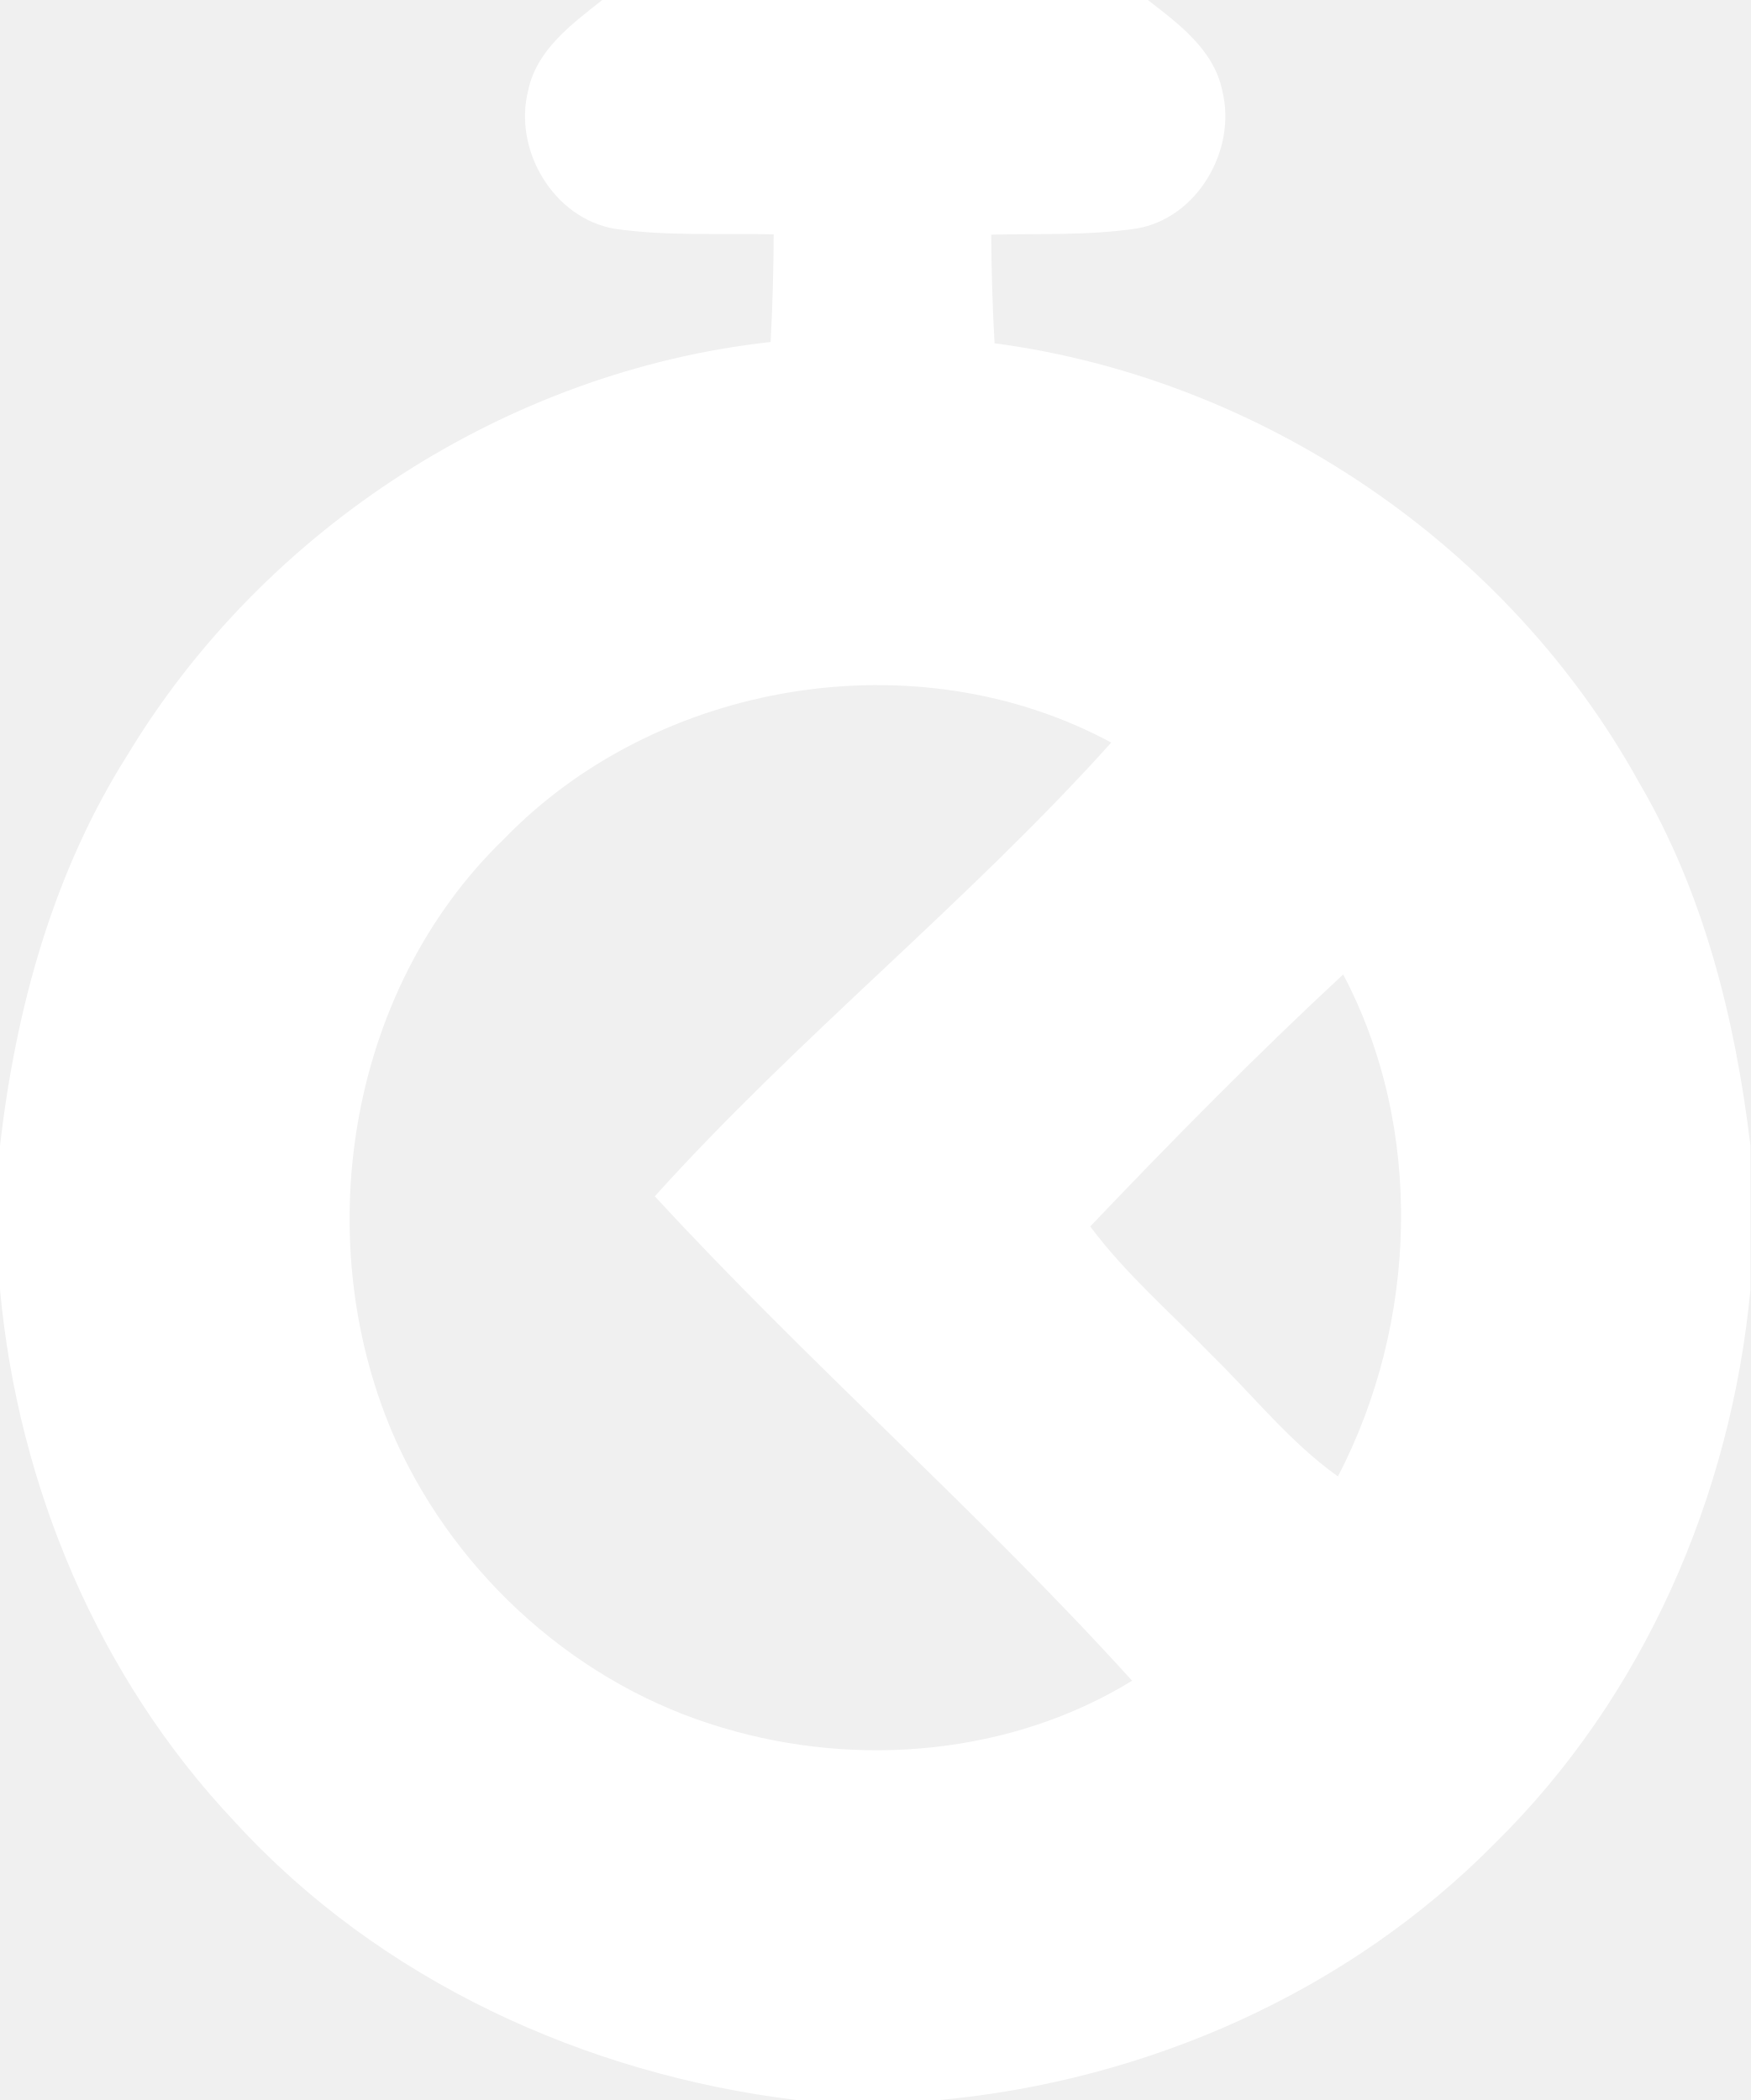
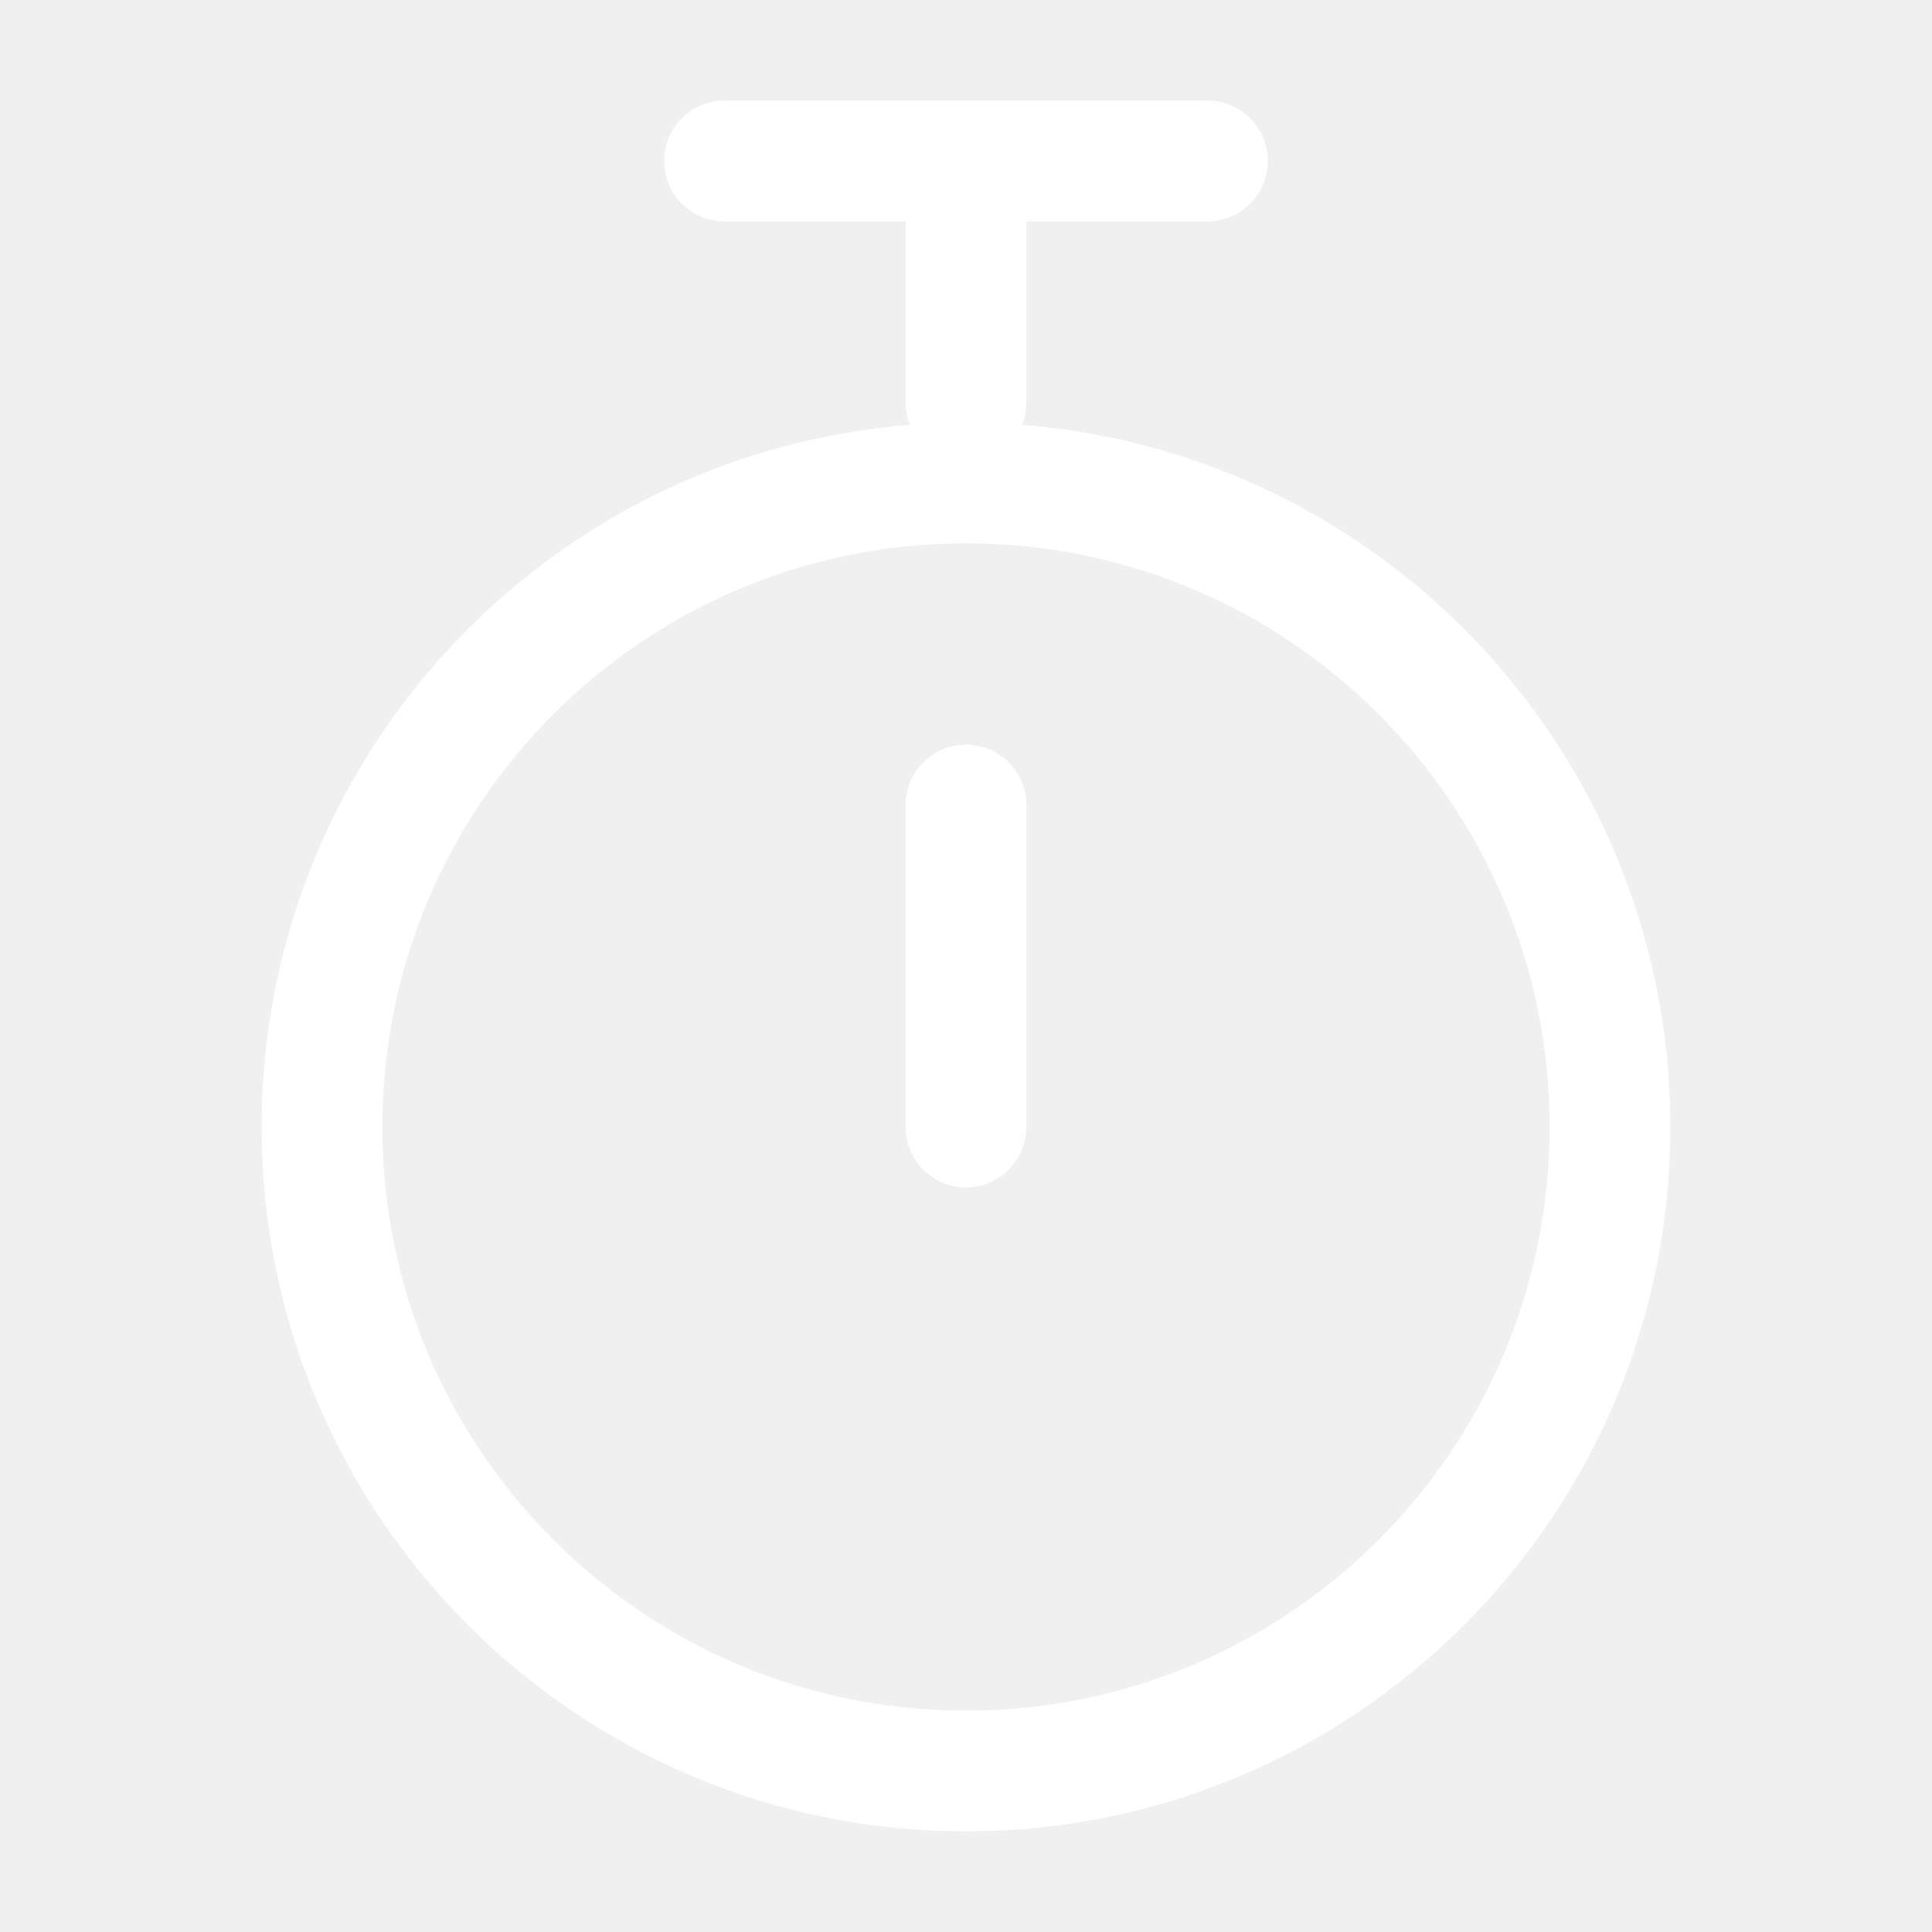
- <svg xmlns="http://www.w3.org/2000/svg" width="120pt" height="144pt" viewBox="0 0 120 144" version="1.1">
-   <g id="#ffffffff">
-     <path fill="#ffffff" opacity="1.00" d=" M 41.29 0.00 L 78.69 0.00 C 80.80 1.63 83.22 3.42 83.79 6.21 C 84.81 10.26 82.08 15.01 77.85 15.68 C 74.57 16.16 71.25 16.01 67.95 16.09 C 67.97 18.58 68.04 21.06 68.18 23.54 C 86.55 25.98 103.40 37.43 112.36 53.65 C 116.81 61.23 118.96 69.90 120.00 78.56 L 120.00 88.43 C 118.66 102.62 112.66 116.41 102.44 126.44 C 92.39 136.62 78.61 142.68 64.42 144.00 L 54.60 144.00 C 40.09 142.23 26.03 135.79 16.10 124.93 C 6.75 115.04 1.24 101.91 0.00 88.42 L 0.00 78.57 C 1.08 69.17 3.64 59.82 8.74 51.77 C 18.09 36.26 34.80 25.44 52.83 23.45 C 52.96 20.99 53.03 18.53 53.04 16.07 C 49.42 15.98 45.76 16.21 42.16 15.69 C 37.94 14.98 35.17 10.27 36.21 6.20 C 36.78 3.43 39.19 1.65 41.29 0.00 M 34.54 57.54 C 23.73 67.99 21.09 85.30 27.17 98.86 C 31.41 108.17 39.72 115.60 49.56 118.48 C 58.80 121.25 69.32 120.34 77.61 115.25 C 67.17 103.72 55.42 93.47 44.89 82.03 C 54.75 71.09 66.33 61.88 76.18 50.92 C 62.83 43.71 45.05 46.67 34.54 57.54 M 74.74 84.10 C 77.17 87.36 80.26 90.02 83.08 92.93 C 85.93 95.72 88.44 98.90 91.72 101.24 C 97.19 90.73 97.66 77.38 92.08 66.82 C 86.10 72.37 80.37 78.19 74.74 84.10 Z" />
-   </g>
+ <svg xmlns="http://www.w3.org/2000/svg" width="12" height="12" viewBox="0 0 24 24" fill="none" stroke="#ffffff" stroke-width="1.5" stroke-linecap="round" stroke-linejoin="round">
+   <path d="M9 2h6" />
+   <path d="M12 2v3" />
+   <circle cx="12" cy="14" r="8" />
+   <path d="M12 14v-4" />
</svg>
